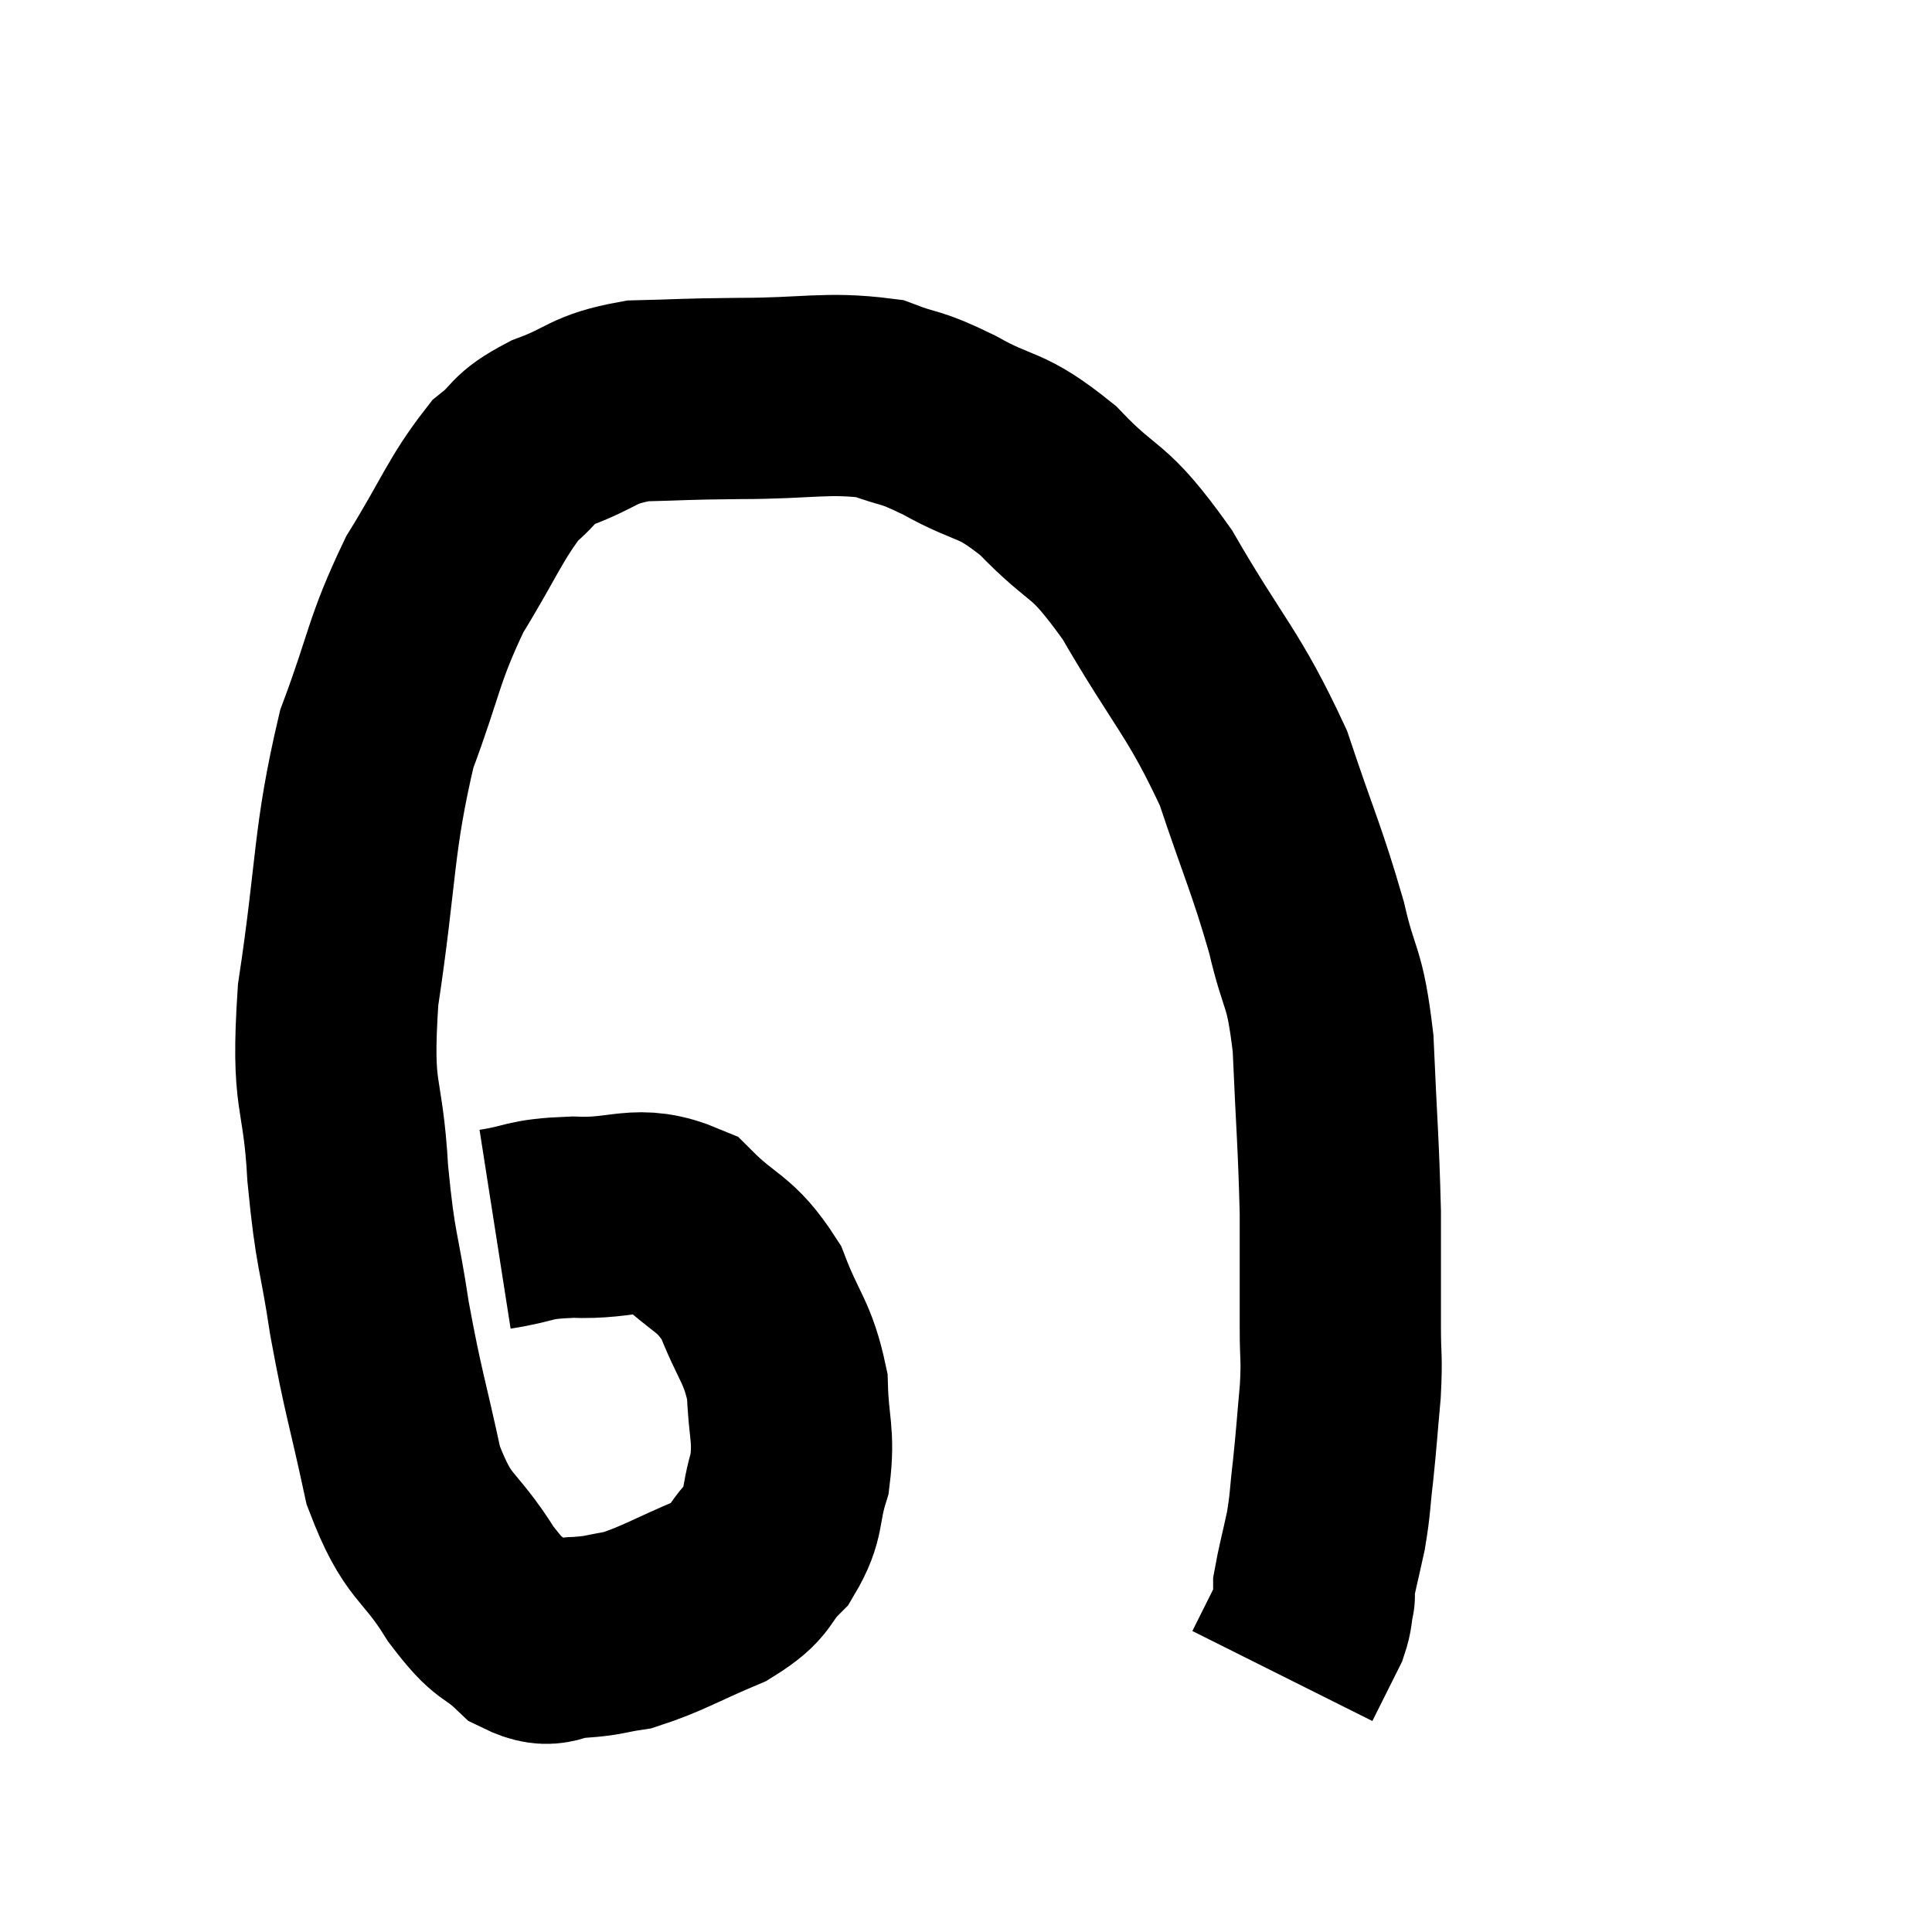
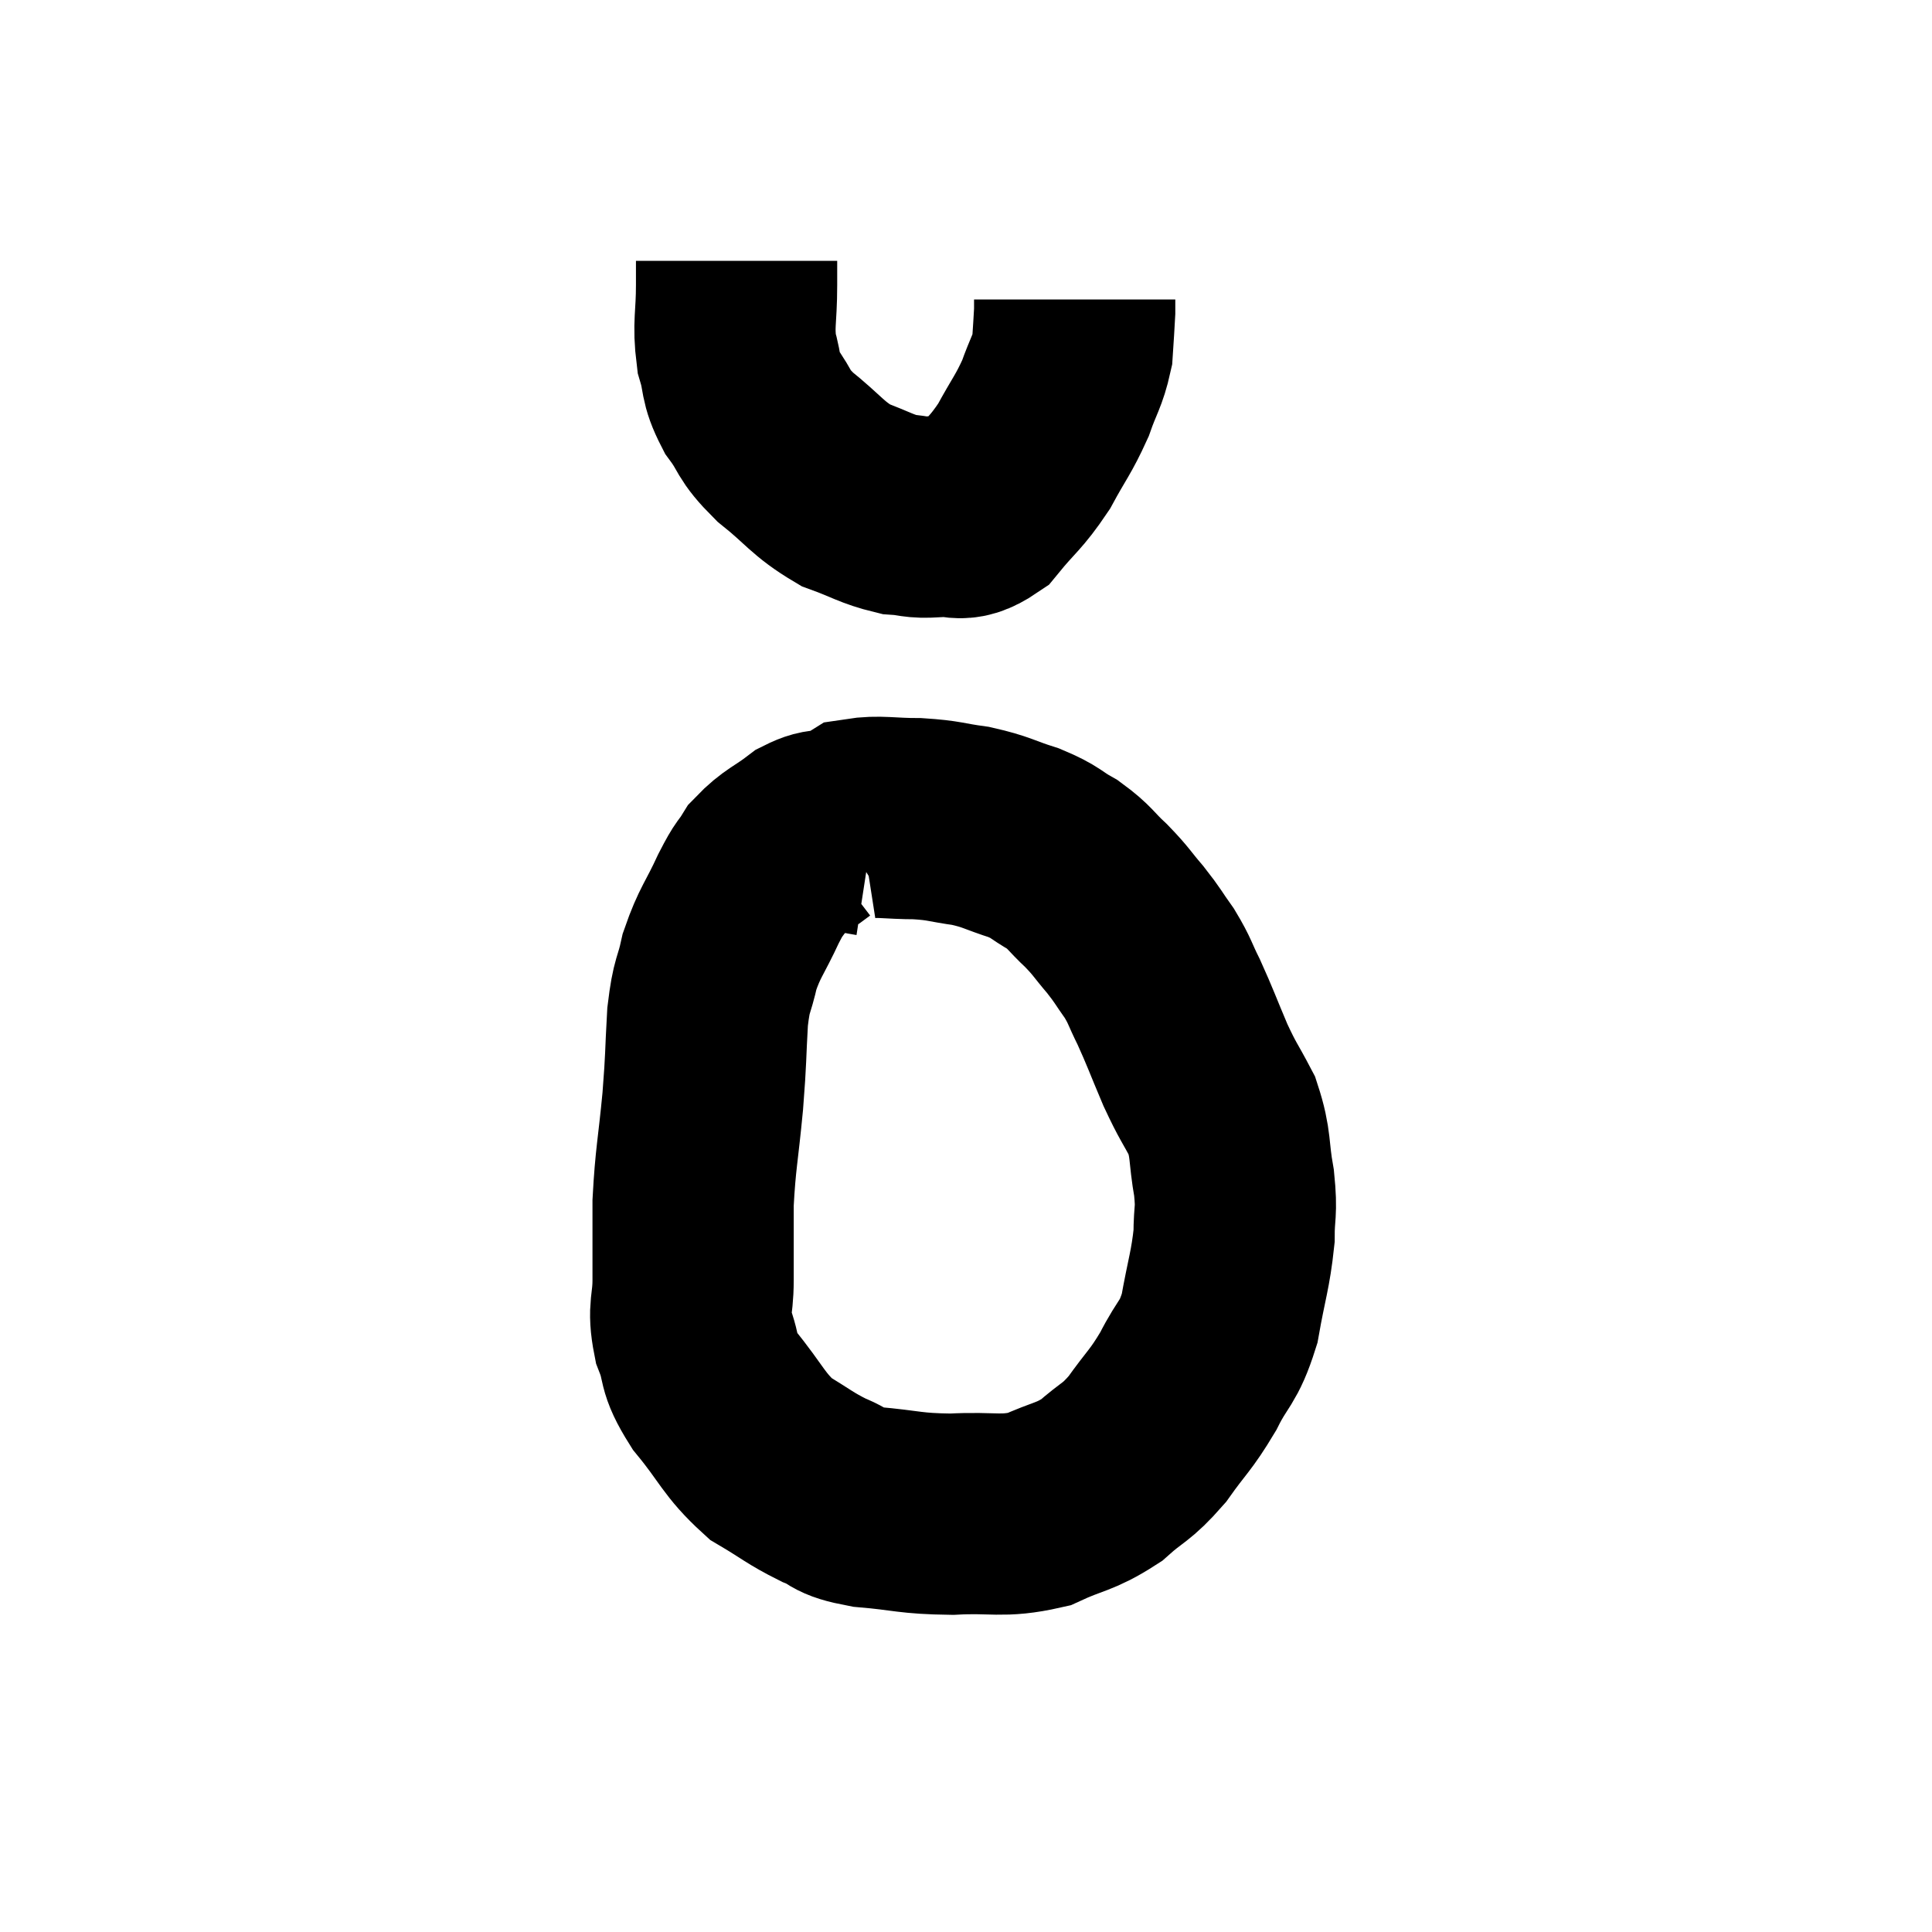
<svg xmlns="http://www.w3.org/2000/svg" width="48" height="48" viewBox="0 0 48 48">
-   <path d="M 12.3 30.54 C 13.26 30.39, 13.065 30.285, 14.22 30.24 C 15.57 30.3, 15.81 29.895, 16.92 30.36 C 17.79 31.23, 18 31.08, 18.66 32.1 C 19.11 33.27, 19.32 33.315, 19.56 34.44 C 19.59 35.52, 19.74 35.625, 19.62 36.6 C 19.35 37.47, 19.515 37.605, 19.08 38.34 C 18.48 38.94, 18.75 39, 17.88 39.54 C 16.74 40.02, 16.47 40.215, 15.6 40.5 C 15 40.59, 15.03 40.635, 14.4 40.68 C 13.74 40.68, 13.755 41.01, 13.08 40.68 C 12.39 40.02, 12.465 40.365, 11.7 39.36 C 10.86 38.01, 10.65 38.31, 10.02 36.66 C 9.6 34.71, 9.525 34.635, 9.18 32.76 C 8.91 30.96, 8.835 31.17, 8.64 29.16 C 8.52 26.94, 8.22 27.42, 8.4 24.72 C 8.88 21.54, 8.76 20.91, 9.36 18.36 C 10.08 16.44, 10.005 16.185, 10.8 14.52 C 11.67 13.11, 11.805 12.645, 12.54 11.7 C 13.14 11.22, 12.915 11.175, 13.74 10.74 C 14.79 10.35, 14.685 10.17, 15.84 9.96 C 17.1 9.93, 16.86 9.915, 18.36 9.9 C 20.1 9.9, 20.535 9.735, 21.84 9.9 C 22.71 10.23, 22.53 10.05, 23.58 10.56 C 24.81 11.25, 24.81 10.95, 26.04 11.94 C 27.27 13.23, 27.225 12.735, 28.5 14.52 C 29.82 16.8, 30.15 16.95, 31.14 19.08 C 31.8 21.06, 31.965 21.33, 32.46 23.04 C 32.79 24.48, 32.91 24.15, 33.12 25.92 C 33.21 28.02, 33.255 28.35, 33.3 30.12 C 33.3 31.56, 33.3 31.89, 33.3 33 C 33.3 33.78, 33.345 33.675, 33.3 34.56 C 33.21 35.55, 33.21 35.67, 33.12 36.54 C 33.03 37.29, 33.06 37.32, 32.94 38.04 C 32.79 38.73, 32.715 39, 32.64 39.42 C 32.64 39.57, 32.64 39.645, 32.64 39.72 C 32.64 39.72, 32.67 39.57, 32.64 39.72 C 32.58 40.02, 32.61 40.05, 32.52 40.32 C 32.4 40.56, 32.385 40.59, 32.28 40.8 C 32.19 40.98, 32.16 41.04, 32.1 41.16 C 32.07 41.22, 32.1 41.16, 32.04 41.28 L 31.86 41.64" fill="none" stroke="black" stroke-width="5" />
+   <path d="M 21.66 20.76 C 21.27 20.7, 21.27 20.64, 20.88 20.64 C 20.49 20.7, 20.55 20.535, 20.1 20.76 C 19.59 21.15, 19.455 21.15, 19.08 21.54 C 18.84 21.93, 18.9 21.735, 18.6 22.32 C 18.24 23.1, 18.135 23.145, 17.88 23.88 C 17.73 24.57, 17.685 24.39, 17.58 25.26 C 17.52 26.31, 17.55 26.205, 17.46 27.36 C 17.34 28.62, 17.28 28.77, 17.22 29.88 C 17.22 30.84, 17.22 30.975, 17.22 31.8 C 17.22 32.49, 17.085 32.49, 17.22 33.18 C 17.49 33.87, 17.28 33.795, 17.76 34.56 C 18.45 35.4, 18.465 35.625, 19.14 36.24 C 19.8 36.63, 19.86 36.72, 20.46 37.02 C 21 37.23, 20.745 37.29, 21.54 37.44 C 22.59 37.53, 22.575 37.605, 23.64 37.62 C 24.72 37.56, 24.87 37.71, 25.8 37.5 C 26.58 37.14, 26.685 37.215, 27.36 36.78 C 27.93 36.27, 27.96 36.375, 28.5 35.76 C 29.01 35.04, 29.07 35.07, 29.52 34.32 C 29.91 33.54, 30.015 33.66, 30.3 32.76 C 30.48 31.74, 30.57 31.56, 30.66 30.72 C 30.66 30.06, 30.735 30.15, 30.66 29.4 C 30.51 28.56, 30.6 28.455, 30.36 27.72 C 30.03 27.09, 30.03 27.165, 29.7 26.46 C 29.37 25.68, 29.325 25.53, 29.04 24.9 C 28.8 24.42, 28.83 24.39, 28.56 23.94 C 28.26 23.52, 28.29 23.52, 27.96 23.1 C 27.6 22.68, 27.63 22.665, 27.24 22.26 C 26.82 21.87, 26.85 21.81, 26.4 21.48 C 25.92 21.21, 26.01 21.18, 25.44 20.94 C 24.78 20.73, 24.78 20.67, 24.12 20.52 C 23.46 20.43, 23.49 20.385, 22.8 20.34 C 22.08 20.34, 21.84 20.265, 21.36 20.34 C 21.12 20.49, 21 20.565, 20.88 20.64 L 20.88 20.64" fill="none" stroke="black" stroke-width="5" />
+   <path d="M 18.3 6.48 C 18.3 6.78, 18.3 6.51, 18.3 7.08 C 18.3 7.92, 18.21 8.04, 18.3 8.76 C 18.48 9.36, 18.36 9.375, 18.66 9.96 C 19.08 10.53, 18.915 10.515, 19.5 11.1 C 20.25 11.7, 20.295 11.88, 21 12.3 C 21.66 12.54, 21.765 12.645, 22.32 12.78 C 22.77 12.81, 22.71 12.87, 23.22 12.84 C 23.79 12.75, 23.805 13.035, 24.36 12.66 C 24.9 12, 24.975 12.03, 25.44 11.34 C 25.83 10.62, 25.92 10.56, 26.22 9.9 C 26.43 9.3, 26.52 9.24, 26.64 8.7 C 26.67 8.22, 26.685 8.055, 26.7 7.74 C 26.7 7.59, 26.7 7.515, 26.7 7.44 L 26.7 7.44" fill="none" stroke="black" stroke-width="5" />
</svg>
